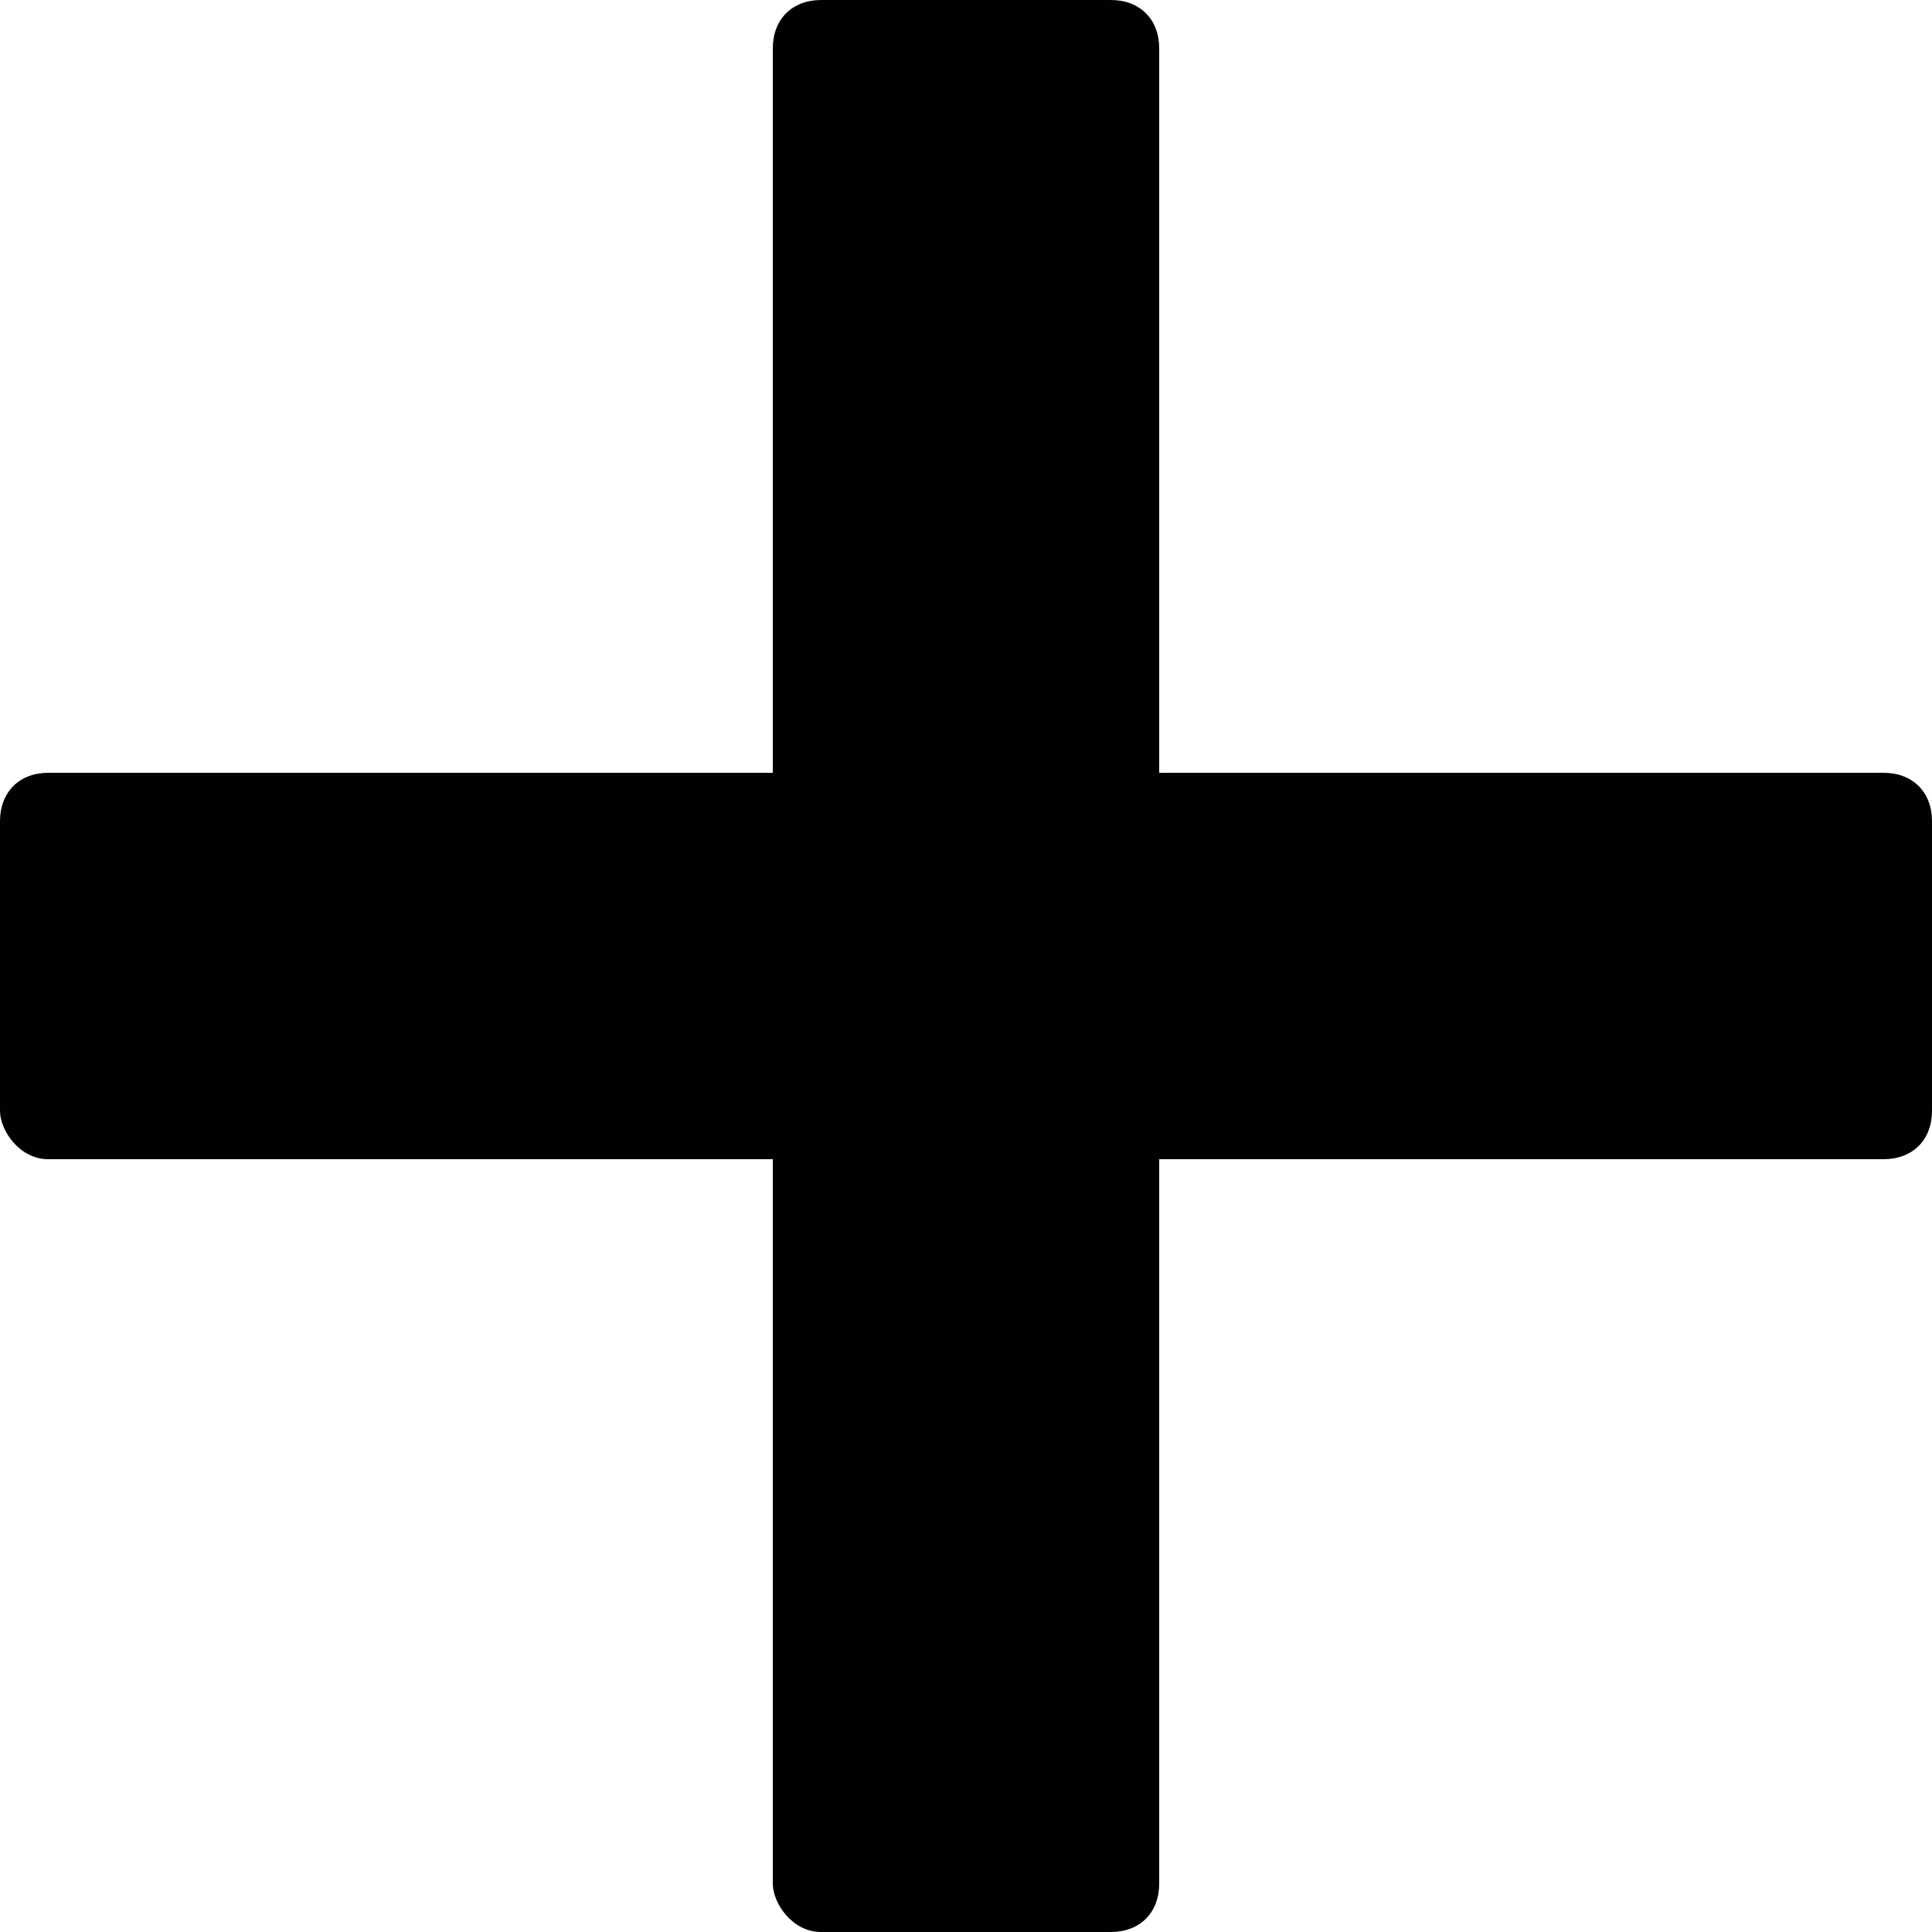
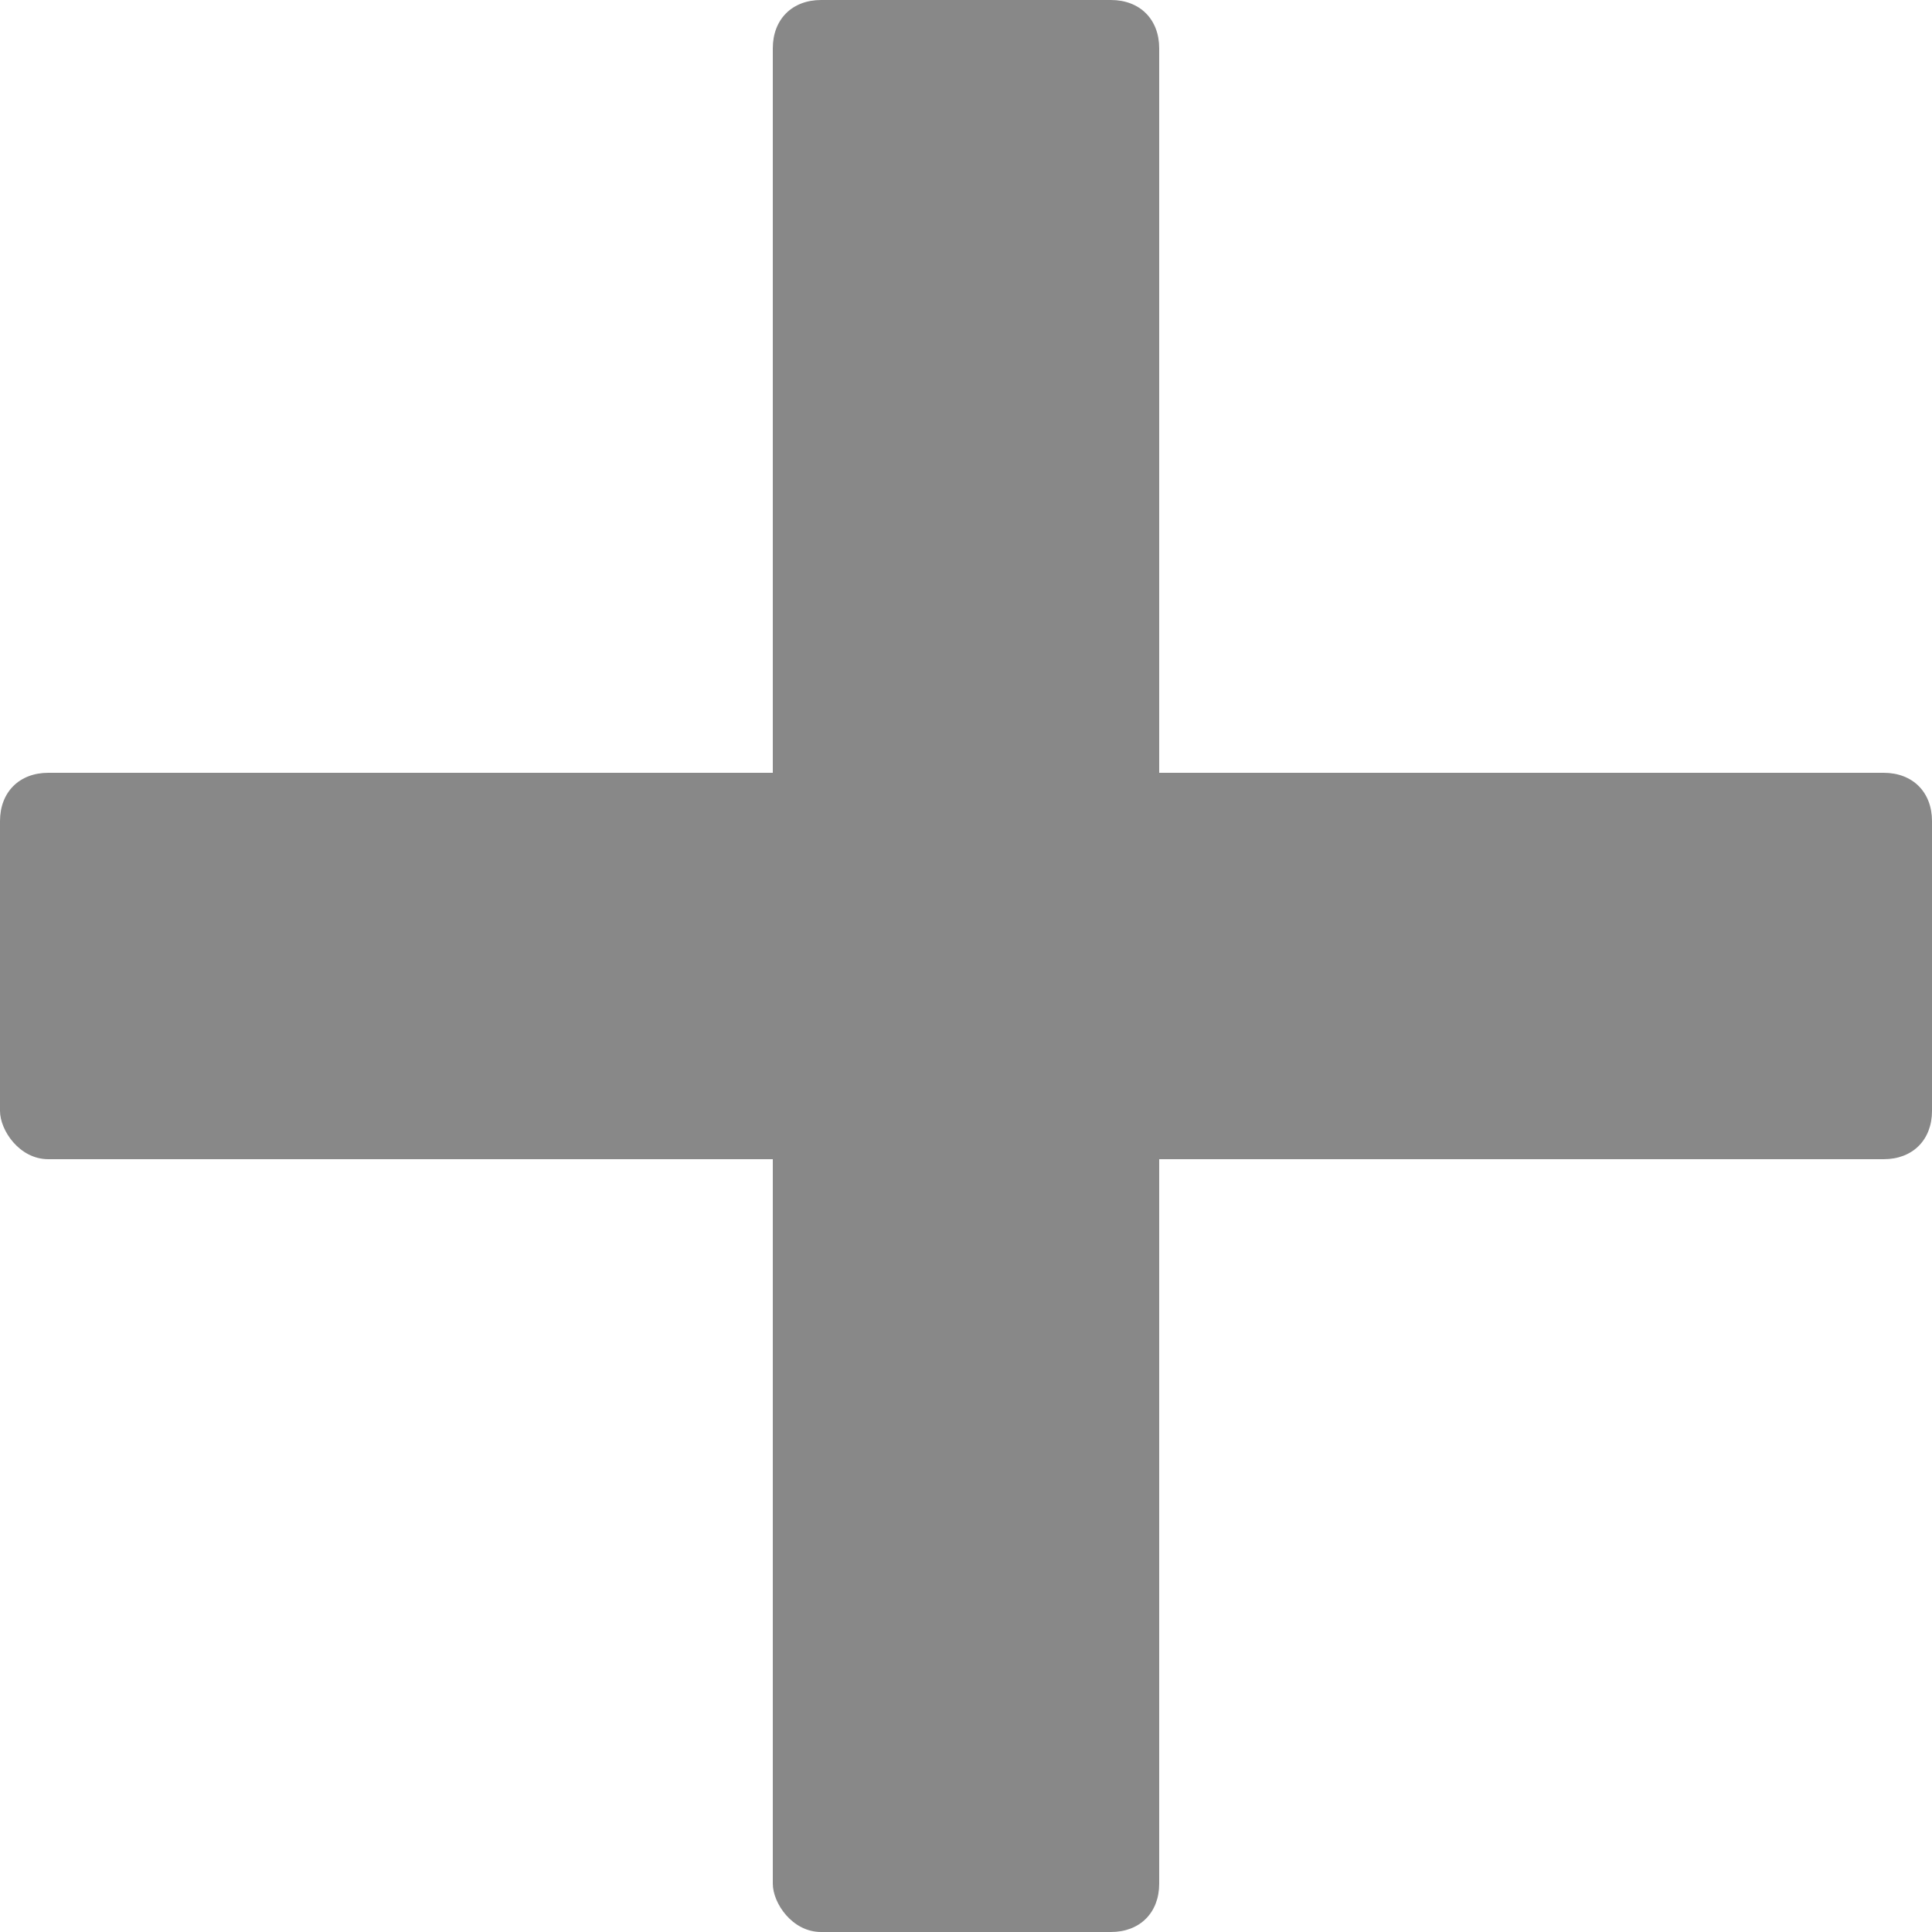
<svg xmlns="http://www.w3.org/2000/svg" version="1.1" id="Layer_1" x="0px" y="0px" width="20px" height="20px" viewBox="0 0 20 20" enable-background="new 0 0 20 20" xml:space="preserve">
  <g id="plus_2_">
-     <path id="plus_1_" fill="#010101" d="M20,8.5v3c0,0.3-0.2,0.5-0.5,0.5H12v7.5c0,0.3-0.2,0.5-0.5,0.5h-3C8.2,20,8,19.7,8,19.5V12   H0.5C0.2,12,0,11.7,0,11.5v-3C0,8.2,0.2,8,0.5,8H8V0.5C8,0.2,8.2,0,8.5,0h3C11.8,0,12,0.2,12,0.5V8h7.5C19.8,8,20,8.2,20,8.5z" />
+     <path id="plus_1_" fill="#888888" d="M20,8.5v3c0,0.3-0.2,0.5-0.5,0.5H12v7.5c0,0.3-0.2,0.5-0.5,0.5h-3C8.2,20,8,19.7,8,19.5V12   H0.5C0.2,12,0,11.7,0,11.5v-3C0,8.2,0.2,8,0.5,8H8V0.5C8,0.2,8.2,0,8.5,0h3C11.8,0,12,0.2,12,0.5V8h7.5C19.8,8,20,8.2,20,8.5z" />
  </g>
</svg>
